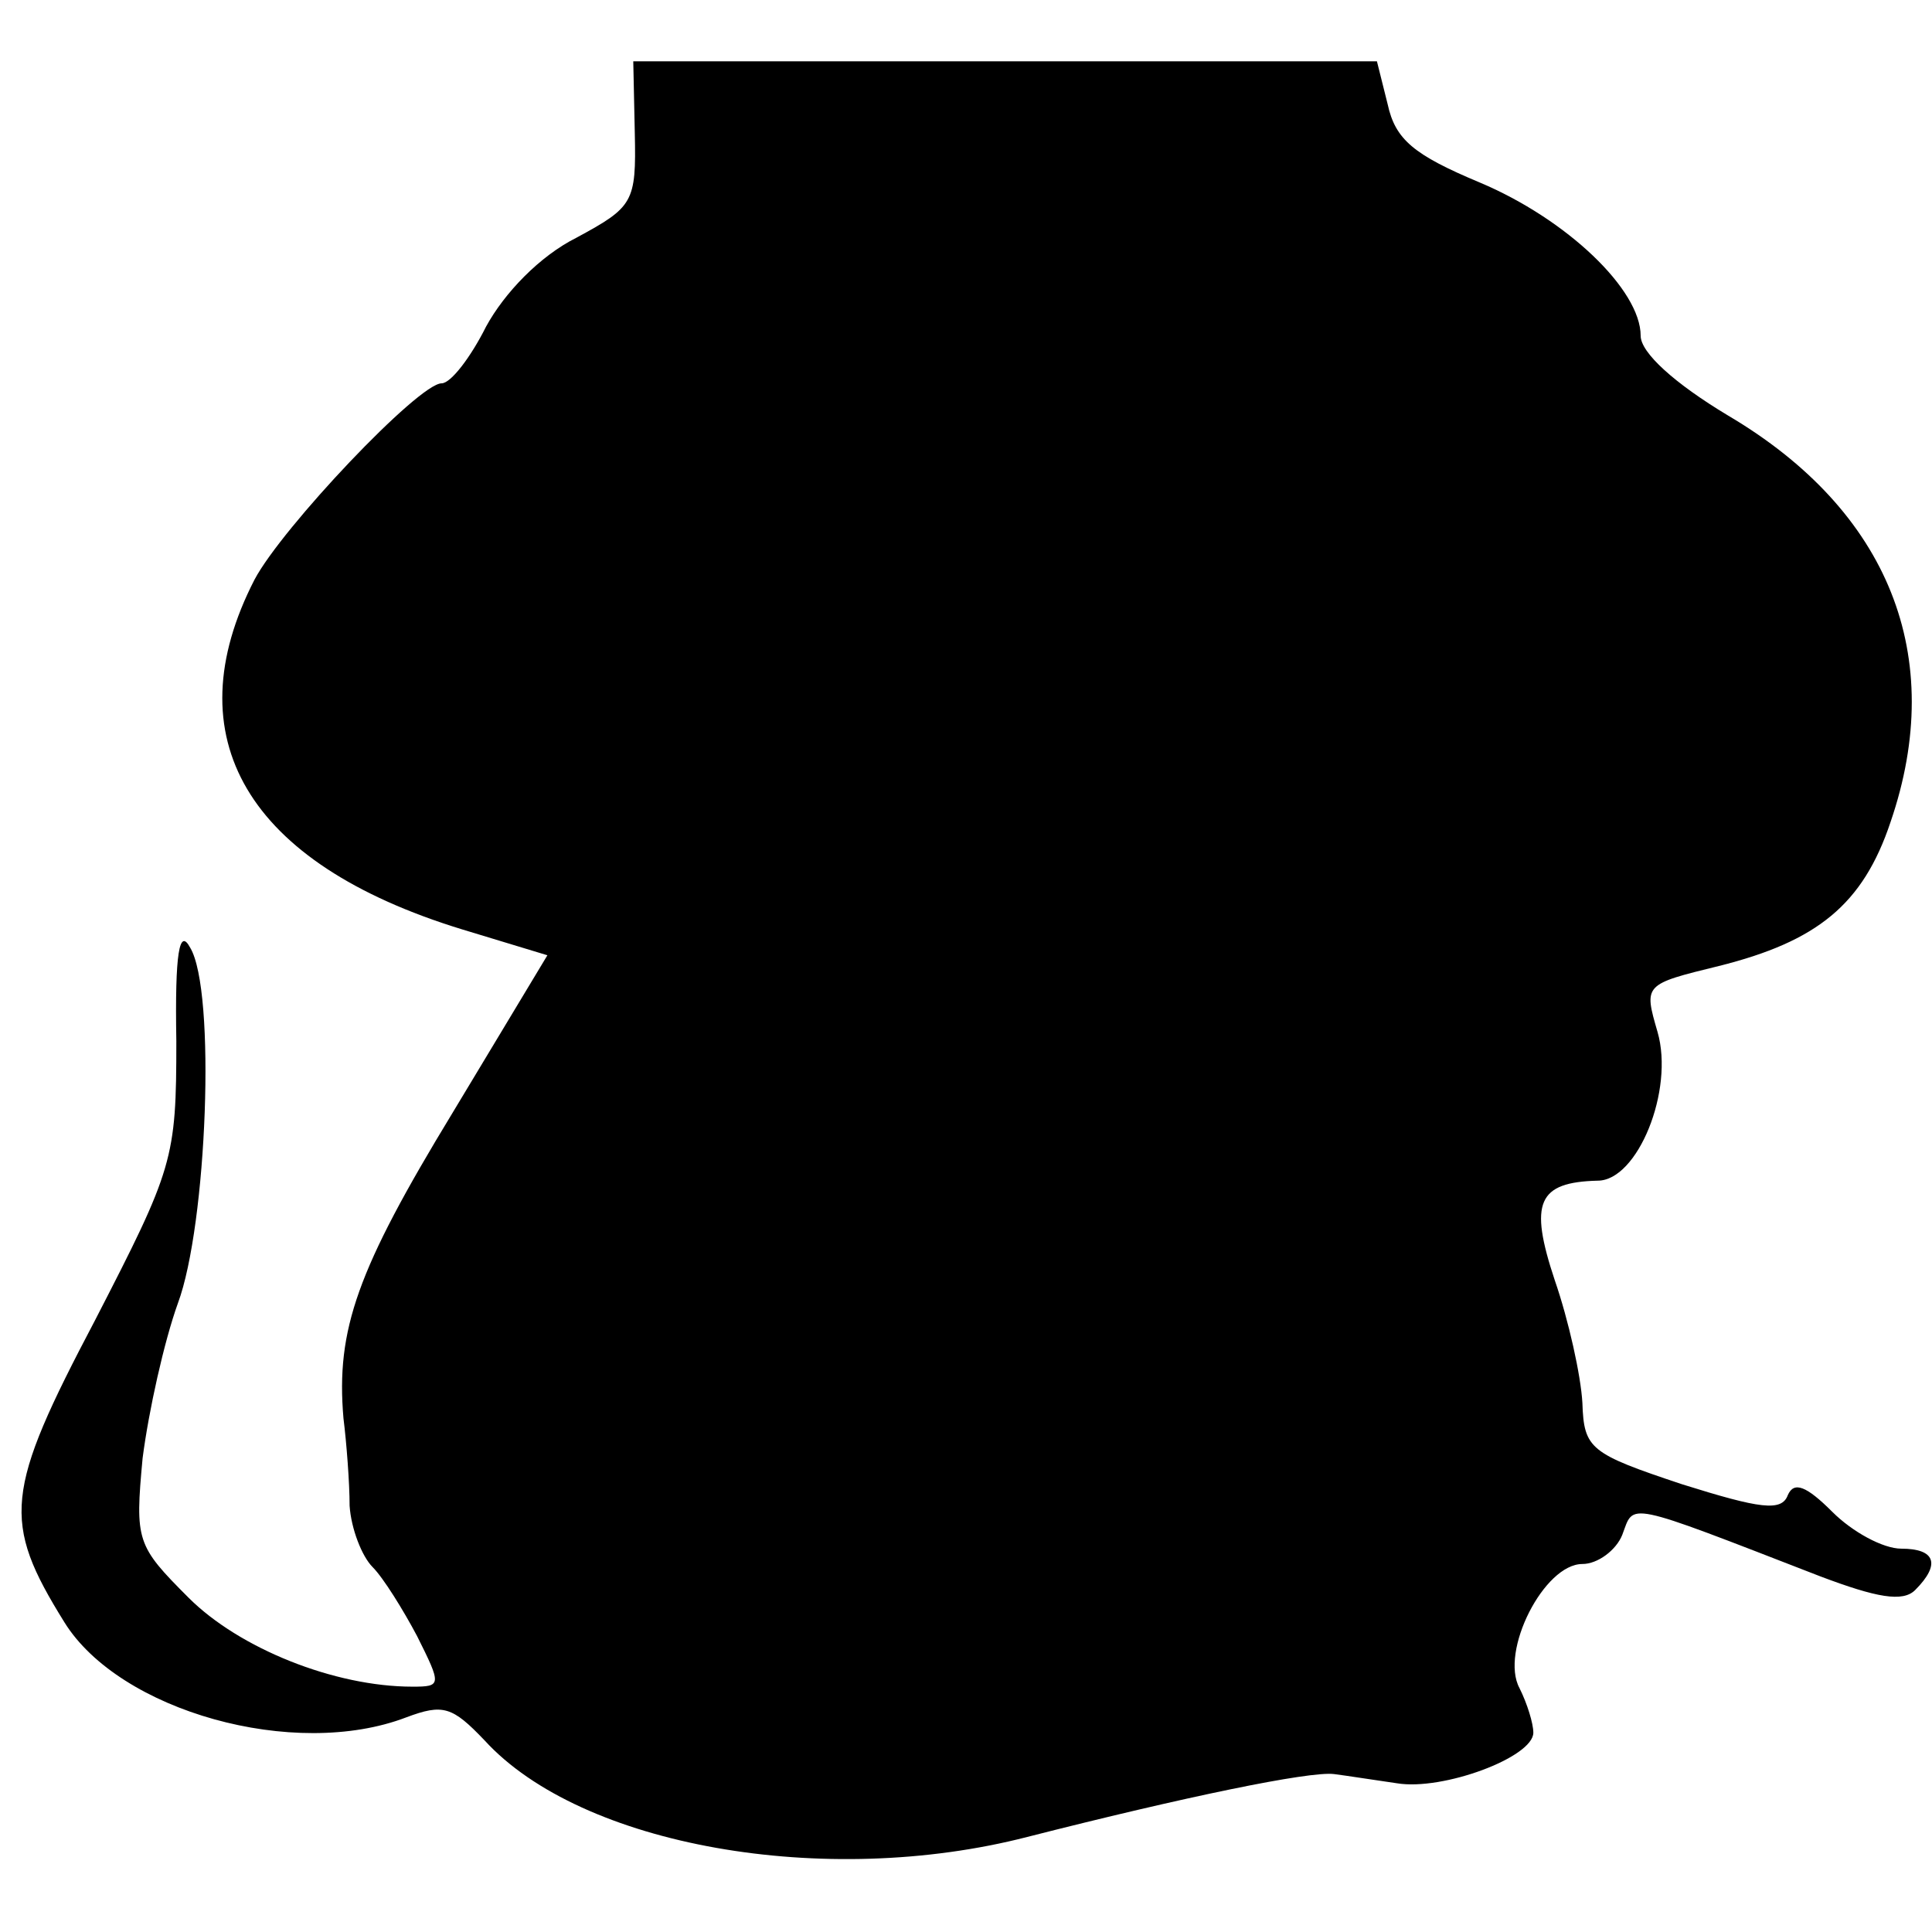
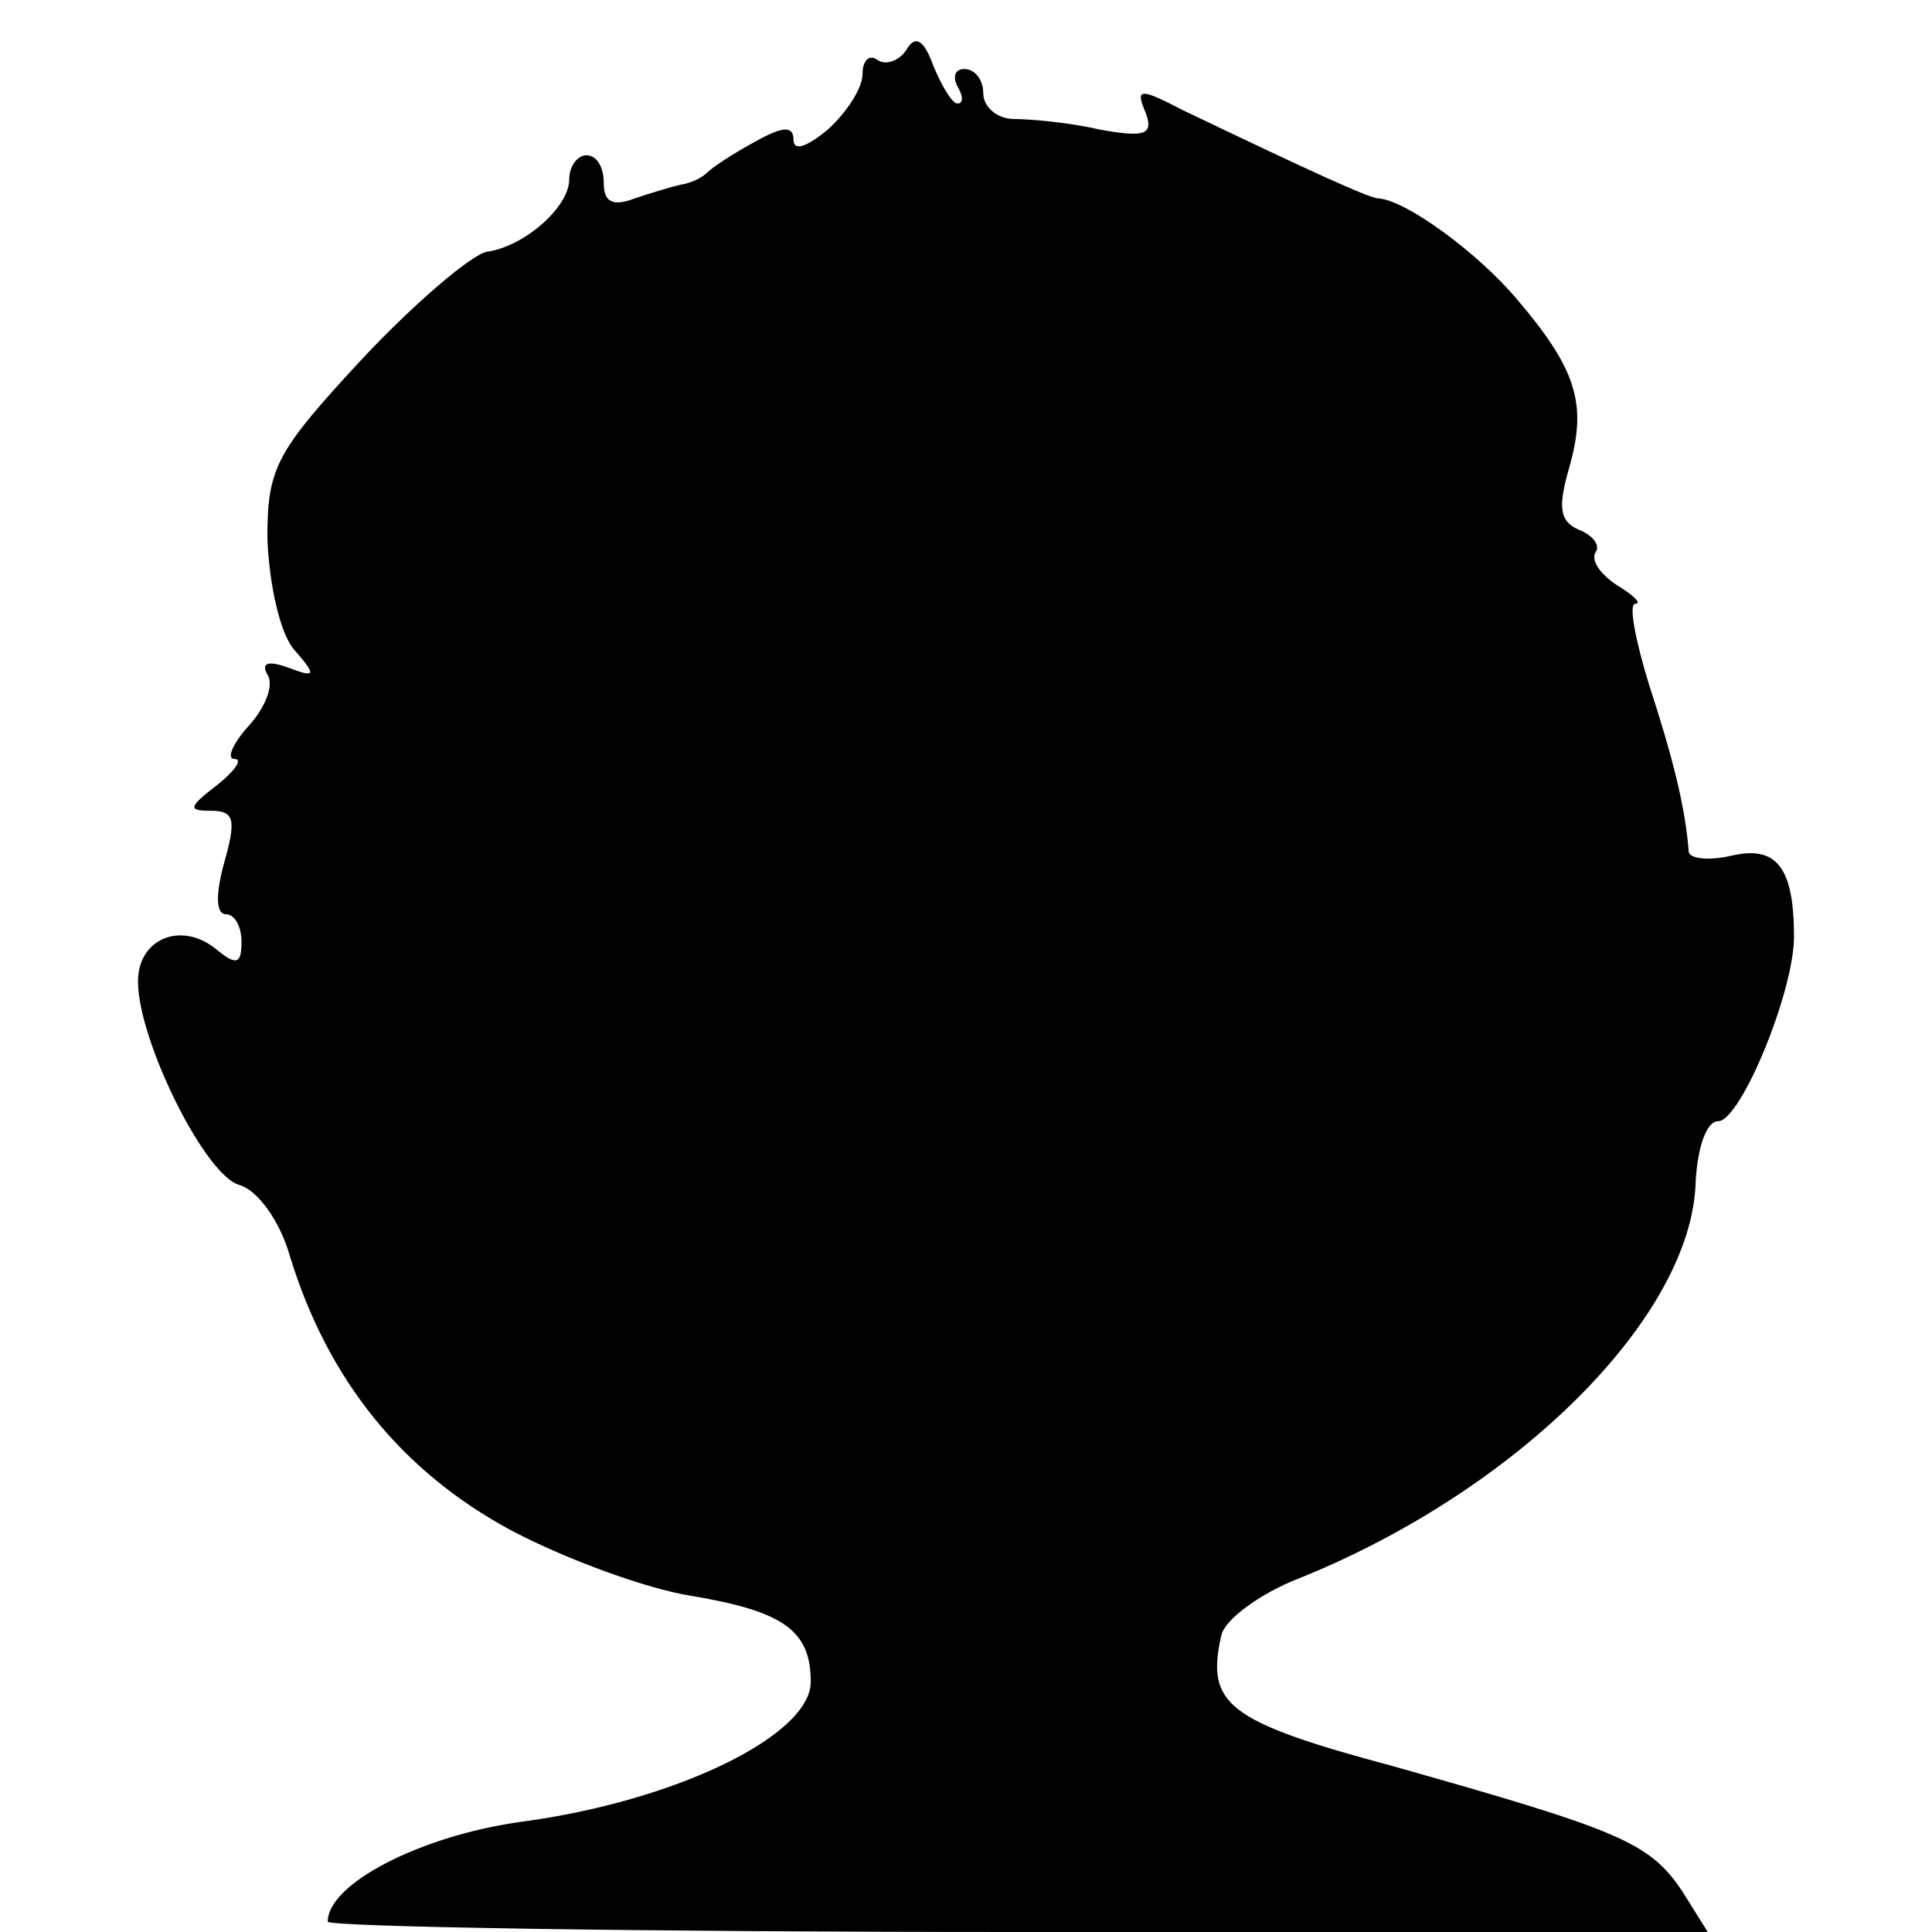
- <svg xmlns="http://www.w3.org/2000/svg" version="1.0" width="126pt" height="126pt" viewBox="0 0 126 126" preserveAspectRatio="xMidYMid meet">
-   <g transform="translate(0,126) scale(0.1,-0.1)" fill="#000000" stroke="none">
-     <path d="M414 1173 c1 -45 -1 -48 -38 -68 -24 -12 -47 -36 -59 -58 -10 -20 -23 -37 -29 -37 -15 0 -104 -94 -122 -128 -53 -103 -5 -185 135 -228 l56 -17 -62 -103 c-62 -102 -76 -141 -71 -199 2 -16 4 -42 4 -57 1 -15 8 -33 15 -40 7 -7 20 -28 29 -45 16 -32 16 -33 -3 -33 -51 0 -113 25 -146 58 -34 34 -35 37 -30 91 4 31 14 76 23 101 19 51 25 204 8 232 -7 13 -10 -3 -9 -61 0 -77 -2 -83 -53 -182 -59 -112 -61 -131 -20 -197 36 -58 150 -90 223 -62 24 9 30 7 51 -15 63 -69 222 -97 354 -63 102 26 184 43 200 41 8 -1 27 -4 41 -6 30 -5 89 17 89 33 0 6 -4 19 -9 29 -13 24 16 81 41 81 10 0 22 9 26 19 8 21 0 23 129 -27 37 -14 54 -17 62 -9 17 17 13 27 -9 27 -12 0 -32 11 -45 24 -17 17 -25 20 -29 11 -4 -11 -18 -9 -69 7 -60 20 -64 23 -65 53 -1 18 -9 54 -18 80 -17 51 -11 64 28 65 26 0 50 59 39 97 -9 31 -9 31 40 43 64 16 94 40 112 94 37 108 -1 203 -106 265 -35 21 -57 41 -57 52 0 30 -48 76 -105 100 -43 18 -55 28 -60 51 l-7 28 -242 0 -243 0 1 -47z" />
+ <svg xmlns="http://www.w3.org/2000/svg" version="1.0" width="112pt" height="112pt" viewBox="0 0 112 112" preserveAspectRatio="xMidYMid meet">
+   <g transform="translate(0,112) scale(0.1,-0.1)" fill="#000000" stroke="none">
+     <path d="M526 1092 c-4 -7 -12 -10 -17 -7 -5 4 -9 0 -9 -8 0 -8 -9 -22 -20 -32 -12 -10 -20 -13 -20 -6 0 8 -6 8 -22 -1 -13 -7 -25 -15 -28 -18 -3 -3 -9 -6 -15 -7 -5 -1 -18 -5 -27 -8 -13 -5 -18 -2 -18 9 0 9 -4 16 -10 16 -5 0 -10 -6 -10 -14 0 -16 -26 -39 -48 -42 -9 -2 -41 -29 -72 -62 -50 -54 -55 -63 -55 -104 1 -26 7 -54 15 -64 14 -16 13 -17 -3 -11 -11 4 -16 3 -12 -4 4 -6 -1 -19 -11 -30 -9 -10 -13 -19 -8 -19 5 0 0 -7 -10 -15 -17 -13 -17 -15 -4 -15 14 0 15 -5 8 -30 -5 -18 -5 -30 1 -30 5 0 9 -7 9 -16 0 -13 -3 -14 -15 -4 -20 16 -45 6 -45 -19 0 -34 39 -113 59 -118 10 -3 23 -20 29 -41 22 -72 65 -125 128 -159 32 -17 79 -34 104 -38 54 -9 70 -20 70 -50 0 -31 -78 -69 -167 -81 -59 -8 -113 -36 -113 -58 0 -3 180 -6 400 -6 l400 0 -15 24 c-19 28 -36 35 -167 72 -97 26 -109 36 -100 76 2 9 22 24 45 33 127 51 228 152 230 230 1 19 6 35 13 35 13 0 44 75 44 107 0 40 -10 53 -36 47 -13 -3 -24 -2 -25 2 -2 26 -9 54 -23 97 -8 26 -12 47 -8 47 4 0 -1 5 -11 11 -9 6 -15 14 -12 19 3 4 -2 10 -10 13 -11 5 -12 13 -5 37 10 36 4 56 -31 97 -23 27 -64 57 -80 58 -5 0 -40 16 -113 51 -25 13 -28 13 -22 -1 5 -13 0 -15 -27 -10 -17 4 -40 6 -49 6 -10 0 -18 7 -18 15 0 8 -5 14 -11 14 -5 0 -7 -4 -4 -10 3 -5 4 -10 0 -10 -3 0 -9 10 -14 22 -5 14 -10 18 -15 10z" />
  </g>
</svg>
